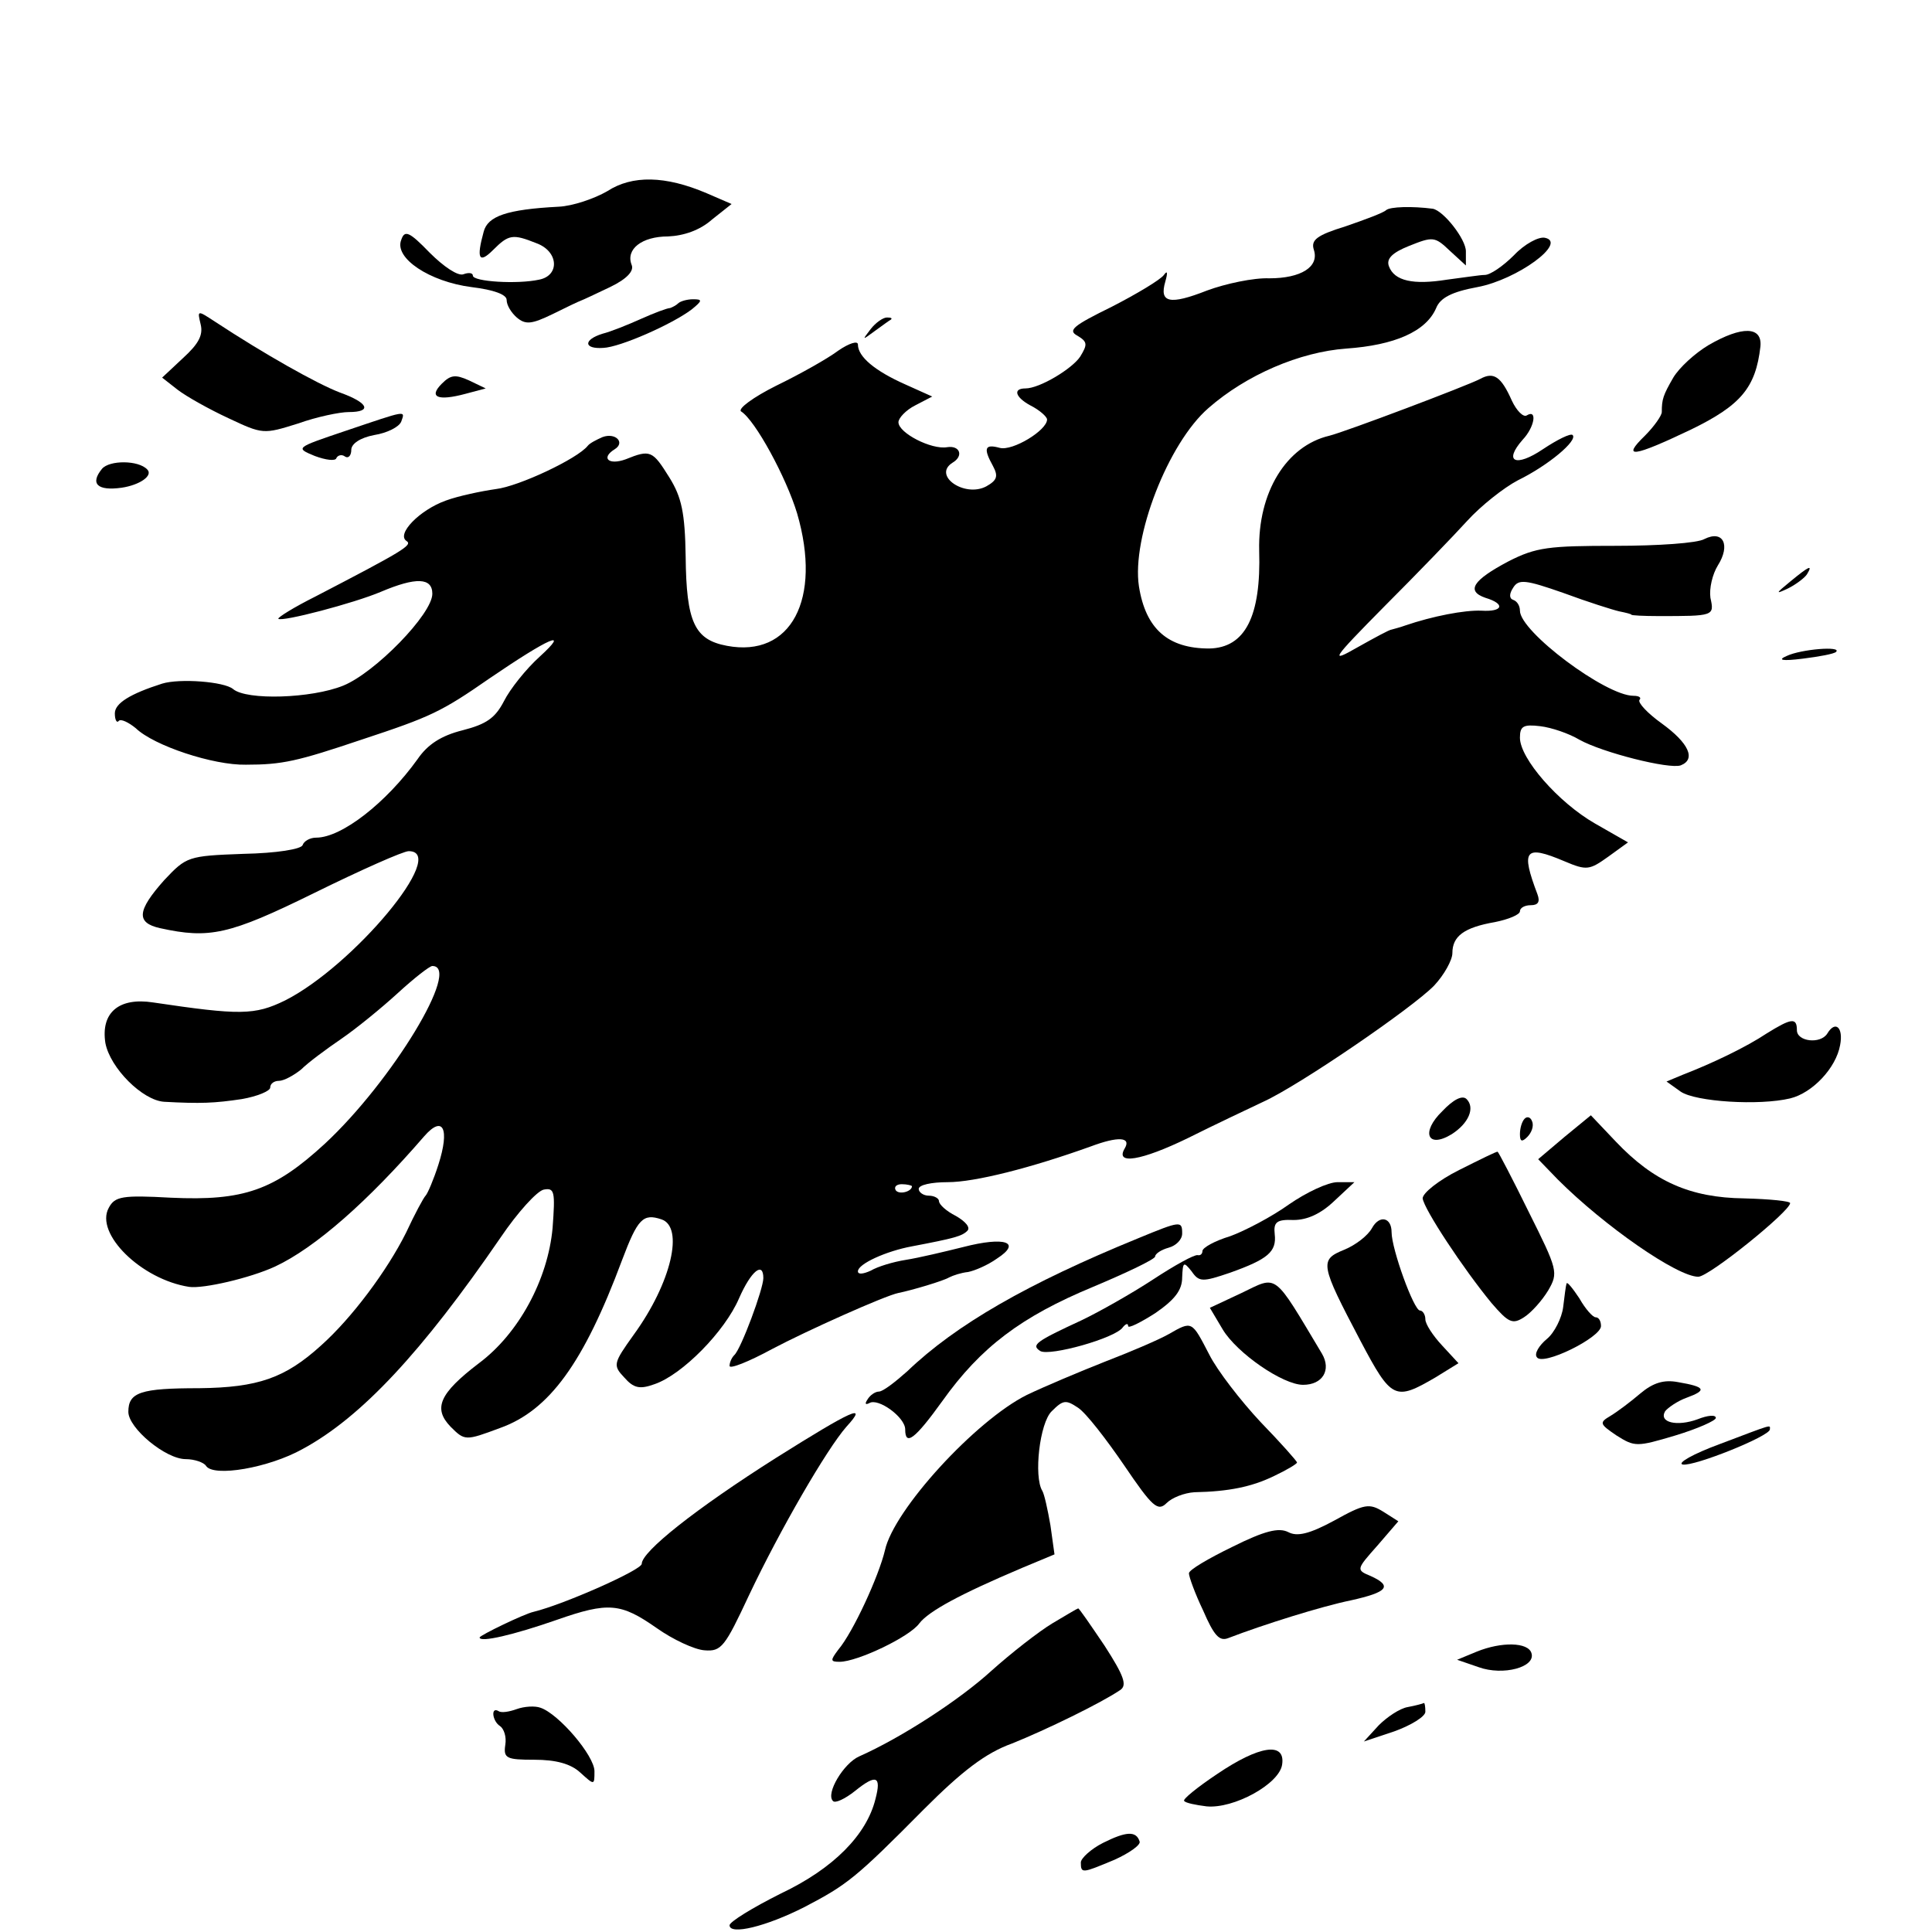
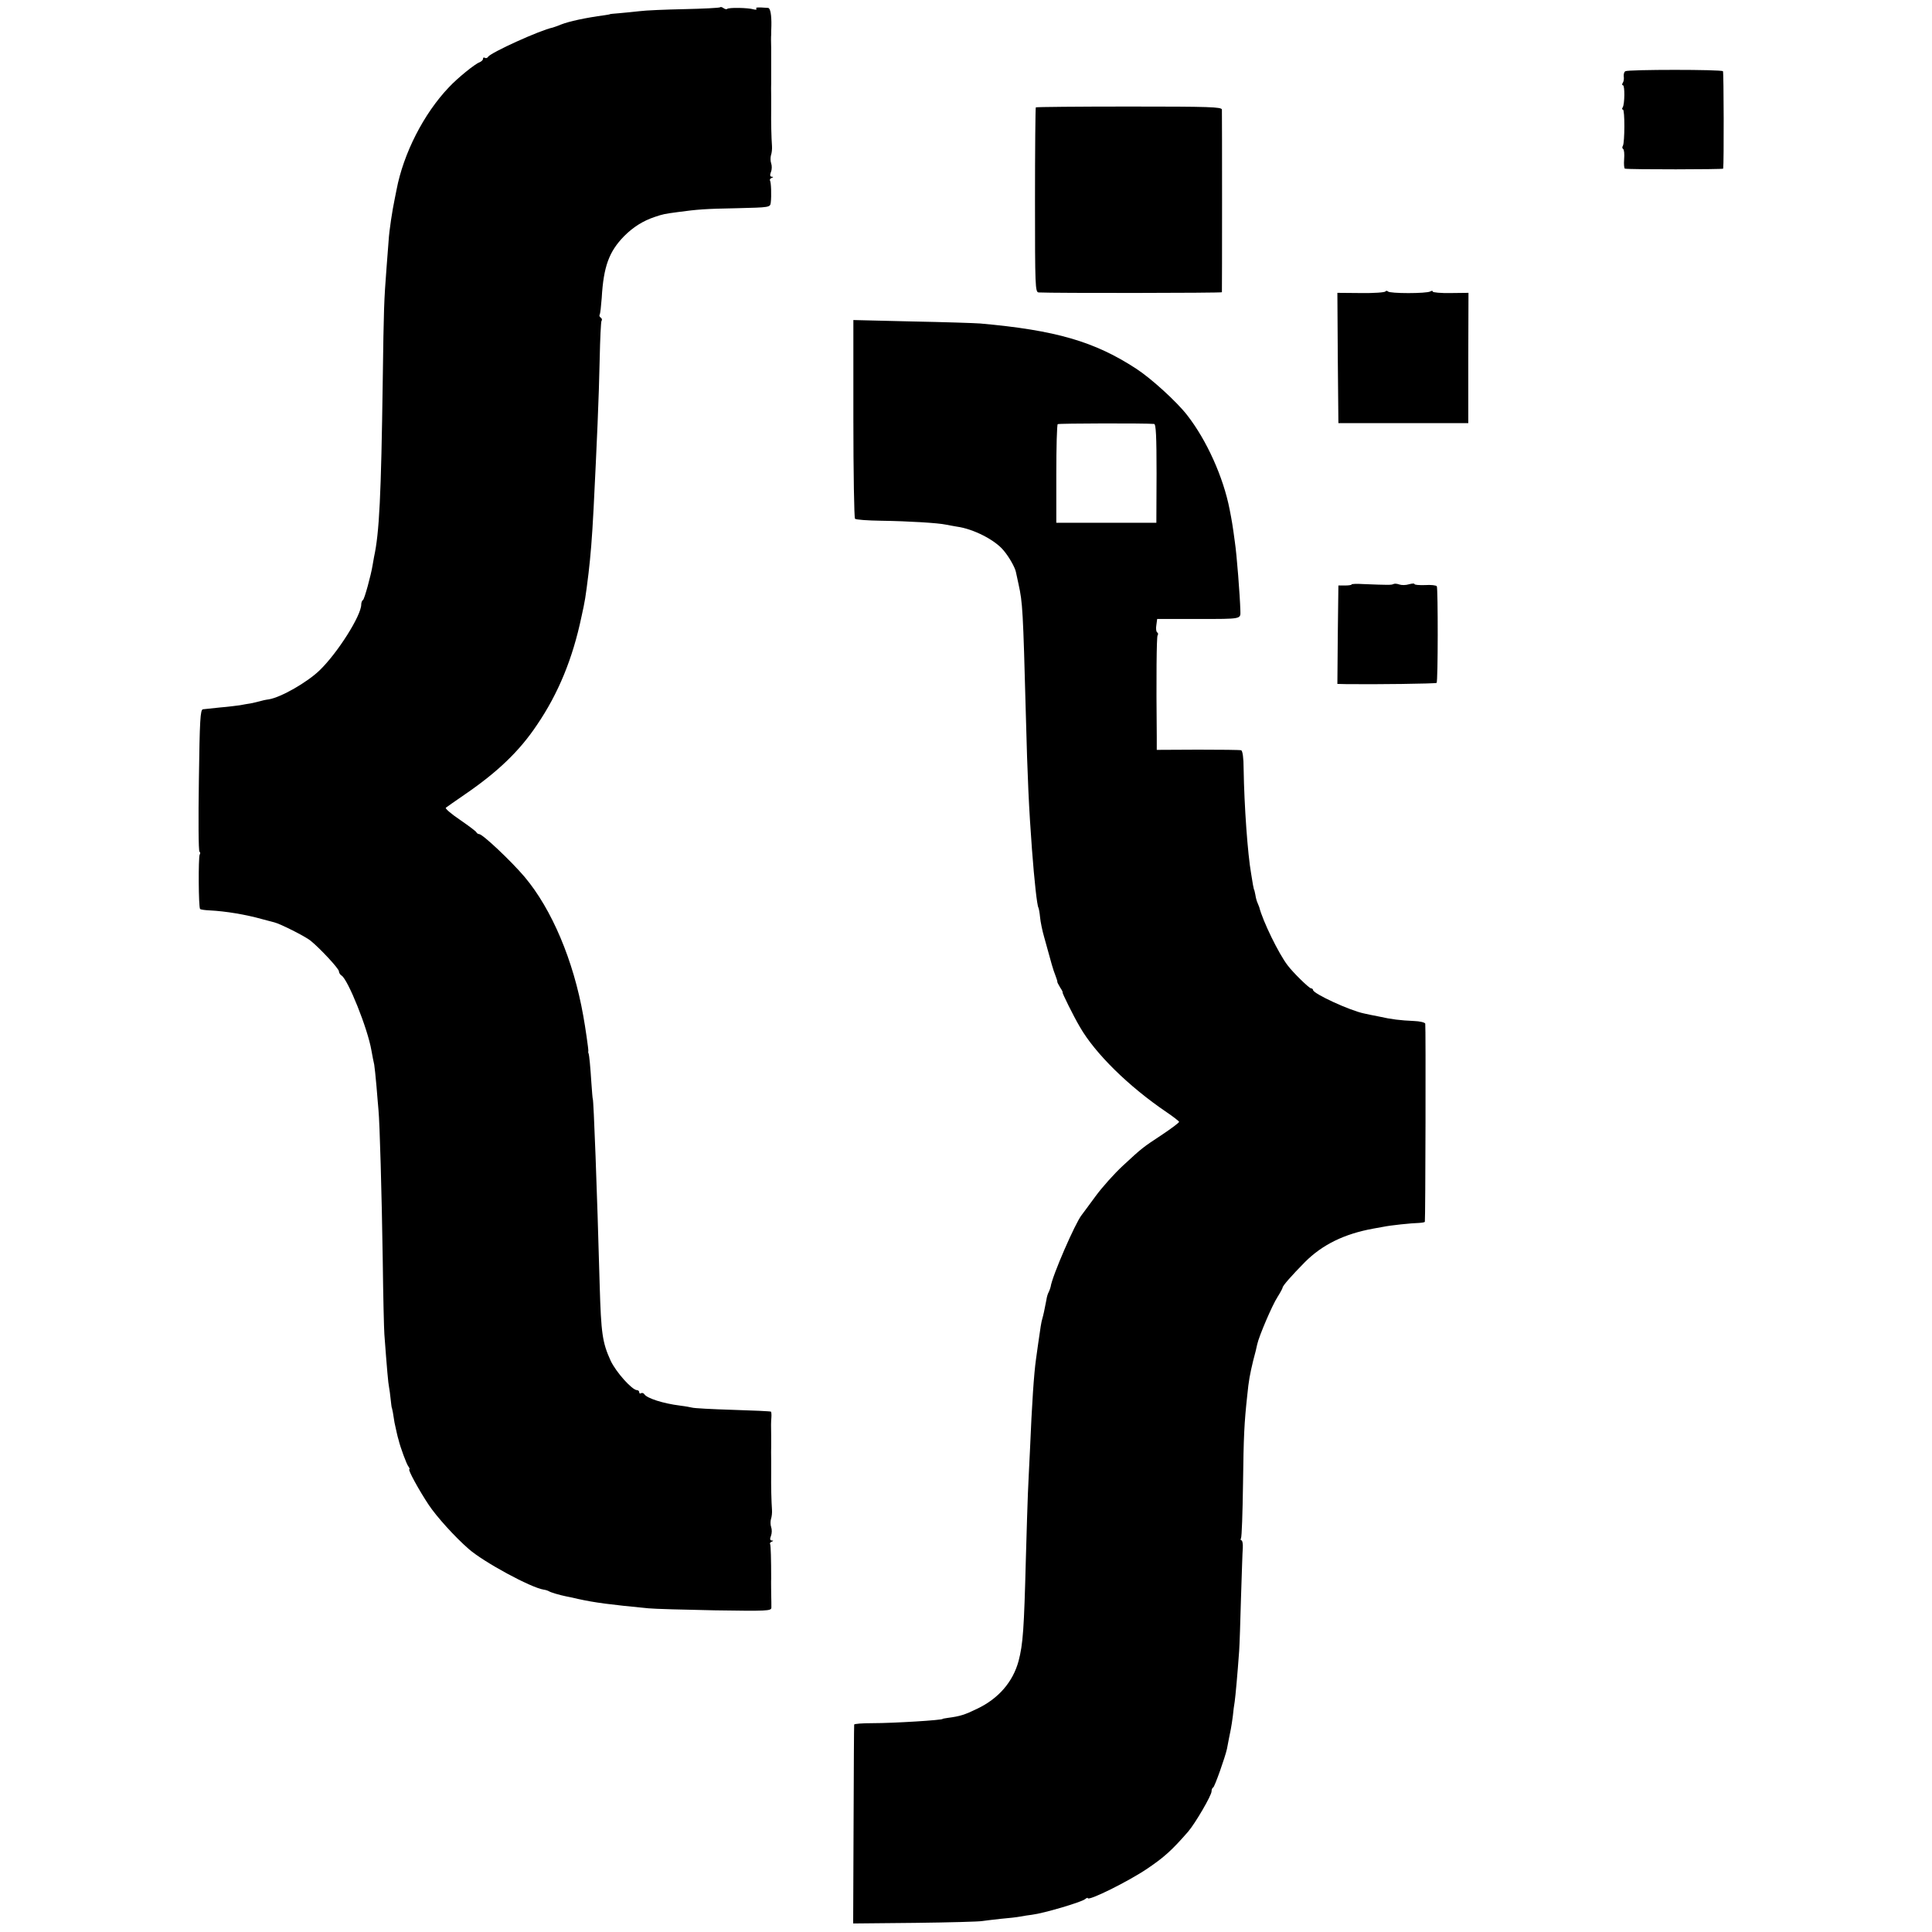
- <svg xmlns="http://www.w3.org/2000/svg" version="1.0" width="286pt" height="286pt" viewBox="0 0 286 286" preserveAspectRatio="xMidYMid meet">
-   <g transform="translate(0,286) scale(0.1,-0.1)" fill="#000000" stroke="none">
-     <path d="M899 2577 c-19 -11 -51 -22 -72 -23 -77 -4 -105 -14 -111 -37 -11 -40 -7 -48 14 -27 23 23 29 24 64 10 33 -12 35 -48 4 -54 -32 -7 -98 -3 -98 6 0 4 -6 5 -14 2 -8 -3 -29 11 -50 32 -30 31 -37 34 -42 19 -11 -27 42 -62 104 -70 33 -4 52 -11 52 -19 0 -8 7 -19 15 -26 13 -11 22 -10 53 5 20 10 39 19 42 20 3 1 22 10 43 20 25 12 36 24 32 33 -9 23 15 42 54 42 23 1 47 9 65 25 l29 23 -37 16 c-61 26 -110 27 -147 3z" />
-     <path d="M2052 2549 c-4 -4 -31 -14 -60 -24 -42 -13 -52 -20 -47 -35 8 -25 -19 -42 -66 -42 -23 1 -65 -8 -92 -18 -56 -22 -71 -18 -62 13 4 14 3 17 -2 10 -5 -7 -40 -28 -77 -47 -57 -28 -66 -35 -51 -43 15 -9 15 -13 4 -31 -12 -18 -60 -47 -81 -47 -19 0 -15 -13 7 -25 14 -7 25 -17 25 -21 0 -16 -51 -47 -70 -42 -22 6 -25 0 -10 -27 8 -15 6 -21 -10 -30 -32 -17 -80 16 -50 35 17 10 11 26 -8 23 -23 -4 -72 21 -72 37 0 6 11 18 25 25 l25 13 -40 18 c-45 20 -70 41 -70 59 0 6 -13 2 -29 -9 -16 -12 -57 -35 -92 -52 -34 -17 -57 -34 -52 -38 21 -13 67 -98 83 -151 37 -127 -9 -214 -104 -196 -48 9 -60 35 -61 132 -1 65 -6 88 -24 117 -25 40 -28 42 -65 27 -25 -9 -37 2 -16 15 16 10 1 25 -18 18 -9 -4 -19 -9 -22 -13 -15 -19 -102 -60 -136 -64 -21 -3 -55 -10 -74 -17 -39 -14 -74 -50 -58 -60 9 -6 -6 -15 -135 -82 -32 -16 -56 -31 -55 -33 5 -5 112 23 152 40 52 22 76 21 76 -3 0 -30 -85 -117 -132 -136 -47 -19 -143 -22 -163 -5 -13 11 -79 16 -105 8 -47 -15 -70 -29 -70 -44 0 -10 3 -15 6 -11 3 3 14 -2 25 -11 27 -26 115 -55 163 -54 54 0 76 5 171 37 103 34 118 41 190 91 88 60 120 74 74 32 -20 -18 -44 -48 -53 -66 -13 -25 -26 -34 -61 -43 -32 -8 -52 -21 -67 -43 -46 -64 -112 -116 -150 -116 -9 0 -18 -5 -20 -11 -2 -6 -38 -12 -88 -13 -82 -3 -84 -4 -117 -39 -40 -45 -42 -63 -6 -71 73 -16 102 -10 228 52 69 34 132 62 140 62 60 0 -82 -170 -183 -221 -45 -22 -67 -22 -195 -3 -51 8 -78 -15 -71 -60 7 -37 55 -85 87 -87 54 -3 75 -2 115 4 23 4 42 12 42 17 0 6 6 10 13 10 7 0 22 8 33 17 10 10 37 30 59 45 22 15 60 46 84 68 24 22 47 40 51 40 44 0 -60 -171 -159 -263 -75 -69 -120 -85 -228 -80 -72 4 -83 2 -92 -15 -21 -38 48 -106 119 -117 21 -3 90 13 127 30 60 28 138 97 221 193 28 32 38 11 21 -42 -7 -22 -16 -43 -19 -46 -3 -3 -16 -27 -29 -55 -28 -56 -80 -126 -126 -167 -53 -48 -93 -62 -180 -63 -87 0 -105 -6 -105 -35 0 -24 55 -70 85 -70 13 0 27 -5 30 -10 11 -17 93 -3 143 25 87 47 177 144 293 313 25 37 54 69 64 71 16 3 17 -3 13 -57 -7 -76 -50 -156 -109 -200 -59 -45 -68 -67 -42 -94 21 -21 22 -21 73 -2 73 26 124 96 181 249 23 61 31 69 58 60 34 -11 15 -94 -41 -171 -30 -42 -31 -45 -14 -63 14 -16 23 -18 45 -10 41 14 104 78 125 127 18 41 36 55 36 30 0 -16 -33 -105 -43 -114 -4 -4 -7 -11 -7 -16 0 -5 28 6 63 25 51 27 167 79 187 83 20 4 67 18 75 23 6 3 18 7 28 8 10 2 29 10 43 20 37 24 12 33 -50 17 -28 -7 -66 -16 -85 -19 -19 -3 -42 -10 -52 -16 -11 -5 -19 -6 -19 -1 0 11 42 30 80 37 63 12 74 15 82 23 5 5 -3 14 -17 22 -14 7 -25 17 -25 22 0 4 -7 8 -15 8 -8 0 -15 5 -15 10 0 6 19 10 43 10 40 0 123 21 212 53 40 15 60 14 50 -3 -15 -25 25 -18 93 15 42 21 93 45 112 54 53 24 221 139 253 172 15 16 27 38 27 48 0 25 17 38 63 46 20 4 37 11 37 16 0 5 7 9 16 9 11 0 14 5 10 16 -25 66 -19 74 40 49 33 -14 37 -13 65 7 l29 21 -49 28 c-54 31 -111 96 -111 127 0 17 5 20 30 17 17 -2 43 -11 58 -20 34 -19 133 -44 150 -38 23 9 12 33 -28 62 -21 15 -36 31 -33 35 3 3 0 6 -9 6 -41 0 -168 95 -168 126 0 7 -4 14 -10 16 -6 2 -6 9 0 18 8 13 18 12 75 -8 35 -13 73 -25 82 -27 10 -2 18 -4 18 -5 0 -1 18 -2 40 -2 82 0 83 0 77 27 -2 14 3 35 11 48 19 30 8 53 -20 39 -10 -6 -69 -10 -131 -10 -99 0 -118 -2 -159 -23 -53 -28 -63 -44 -34 -54 30 -9 26 -21 -6 -19 -25 1 -72 -8 -113 -22 -8 -3 -17 -5 -20 -6 -3 0 -25 -12 -50 -26 -42 -24 -40 -20 40 61 47 47 102 104 122 126 20 22 54 49 75 60 45 22 89 59 81 67 -3 3 -23 -7 -44 -21 -40 -27 -59 -19 -30 14 18 19 22 46 6 36 -5 -3 -15 7 -22 22 -16 36 -27 43 -47 32 -19 -10 -199 -78 -223 -84 -64 -15 -106 -84 -104 -170 3 -98 -21 -144 -74 -145 -61 0 -94 29 -104 92 -11 72 43 212 103 264 56 49 135 83 204 88 71 5 118 25 133 60 6 15 23 24 61 31 59 11 134 66 100 73 -9 2 -30 -9 -46 -26 -16 -16 -35 -29 -43 -29 -7 0 -32 -4 -56 -7 -50 -8 -78 -2 -86 20 -4 11 5 20 30 30 35 14 38 14 60 -7 l24 -22 0 21 c0 18 -33 60 -49 63 -31 4 -63 3 -69 -2z m-702 -1445 c0 -8 -19 -13 -24 -6 -3 5 1 9 9 9 8 0 15 -2 15 -3z" />
-     <path d="M1004 2411 c-3 -3 -9 -6 -12 -7 -4 0 -23 -7 -43 -16 -20 -9 -45 -19 -57 -22 -29 -9 -28 -23 1 -21 25 1 102 35 131 57 16 13 16 15 2 15 -9 0 -19 -3 -22 -6z" />
-     <path d="M297 2380 c4 -16 -3 -29 -26 -50 l-31 -29 23 -18 c13 -10 47 -29 75 -42 51 -24 52 -24 103 -8 28 10 62 17 75 17 36 0 29 14 -13 29 -34 13 -112 57 -185 105 -26 17 -26 17 -21 -4z" />
-     <path d="M1289 2373 c-13 -17 -13 -17 6 -3 11 8 22 16 24 17 2 2 0 3 -6 3 -6 0 -17 -8 -24 -17z" />
-     <path d="M2529 2349 c-20 -12 -43 -33 -52 -48 -15 -26 -17 -32 -17 -51 0 -5 -11 -21 -25 -35 -35 -34 -18 -32 68 9 74 36 96 62 103 123 3 30 -27 31 -77 2z" />
-     <path d="M654 2292 c-20 -20 -6 -26 35 -15 l30 8 -25 12 c-20 9 -27 8 -40 -5z" />
-     <path d="M511 2222 c-74 -25 -74 -25 -45 -37 16 -6 31 -8 32 -3 2 4 8 6 13 2 5 -3 9 2 9 10 0 9 13 18 34 22 19 3 37 12 40 20 6 17 9 17 -83 -14z" />
-     <path d="M151 2166 c-18 -22 -7 -33 29 -28 27 4 47 18 38 27 -13 14 -56 14 -67 1z" />
-     <path d="M2650 1999 c-22 -18 -22 -19 -3 -10 12 6 25 16 28 21 9 15 3 12 -25 -11z" />
-     <path d="M2645 1889 c-14 -6 -8 -8 24 -4 24 3 46 7 49 10 9 9 -52 4 -73 -6z" />
-     <path d="M2615 1330 c-30 -20 -80 -44 -124 -61 l-24 -10 21 -15 c22 -15 116 -21 162 -10 33 8 68 45 74 79 5 26 -7 37 -19 17 -10 -16 -45 -12 -45 5 0 19 -8 18 -45 -5z" />
-     <path d="M2135 1215 c-32 -31 -22 -56 14 -34 25 16 35 39 22 52 -6 6 -19 0 -36 -18z" />
-     <path d="M2257 1204 c-4 -4 -7 -14 -7 -23 0 -11 3 -12 11 -4 6 6 10 16 7 23 -2 6 -7 8 -11 4z" />
-     <path d="M2316 1177 l-39 -33 29 -30 c69 -69 177 -144 208 -144 16 0 136 97 136 109 0 3 -30 6 -68 7 -80 1 -134 25 -190 84 l-37 39 -39 -32z" />
-     <path d="M2160 1128 c-30 -15 -54 -34 -54 -42 2 -16 60 -104 102 -155 25 -29 31 -32 48 -21 11 7 27 25 36 40 15 26 14 30 -29 116 -24 49 -45 89 -46 89 -1 1 -27 -12 -57 -27z" />
-     <path d="M1908 1077 c-25 -18 -65 -39 -87 -47 -23 -7 -41 -17 -41 -22 0 -4 -3 -7 -7 -6 -5 1 -34 -15 -66 -36 -32 -21 -80 -48 -105 -60 -69 -32 -76 -37 -62 -46 14 -8 111 19 122 35 4 5 8 7 8 2 0 -4 18 5 40 19 29 20 40 34 40 53 1 23 2 24 14 9 11 -16 16 -16 57 -2 56 20 69 31 66 57 -2 18 3 22 28 21 20 0 40 9 60 28 l30 28 -25 0 c-14 0 -46 -15 -72 -33z" />
-     <path d="M2031 1042 c-6 -11 -24 -25 -41 -32 -37 -15 -36 -21 24 -135 46 -87 51 -89 111 -54 l34 21 -24 26 c-14 15 -25 32 -25 39 0 7 -4 13 -8 13 -9 0 -42 91 -42 116 0 22 -18 26 -29 6z" />
-     <path d="M1685 1027 c-164 -67 -270 -128 -342 -197 -18 -16 -36 -30 -42 -30 -5 0 -13 -5 -17 -12 -4 -6 -3 -8 3 -5 13 8 53 -21 53 -39 0 -25 14 -15 55 42 57 80 117 125 223 169 50 21 92 41 92 45 0 4 9 10 20 13 11 3 20 12 20 21 0 19 -2 19 -65 -7z" />
-     <path d="M1838 946 l-47 -22 19 -32 c21 -35 89 -82 119 -82 29 0 42 22 28 46 -73 122 -65 116 -119 90z" />
-     <path d="M2319 960 c-1 -3 -3 -18 -5 -35 -2 -16 -13 -38 -24 -47 -12 -10 -19 -22 -15 -27 8 -14 95 29 95 46 0 7 -3 13 -8 13 -4 0 -15 12 -24 28 -10 15 -18 25 -19 22z" />
-     <path d="M1730 885 c-14 -8 -56 -26 -95 -41 -38 -15 -90 -37 -115 -49 -76 -38 -197 -170 -210 -230 -9 -38 -47 -121 -69 -147 -12 -16 -12 -18 2 -18 26 0 104 37 118 57 14 18 60 43 152 82 l48 20 -6 43 c-4 23 -9 46 -12 51 -13 21 -4 101 14 118 17 17 21 17 39 5 12 -8 42 -47 68 -85 42 -62 50 -69 63 -56 8 8 26 15 41 16 51 1 85 8 118 24 19 9 34 18 34 20 0 2 -24 29 -54 60 -29 31 -64 76 -76 100 -26 50 -25 50 -60 30z" />
-     <path d="M2428 797 c-14 -12 -34 -27 -44 -33 -17 -10 -16 -12 9 -29 27 -17 30 -17 87 0 33 10 60 22 60 26 0 5 -12 4 -27 -2 -30 -11 -58 -5 -48 12 4 5 18 15 32 20 30 11 28 16 -13 23 -21 4 -37 -1 -56 -17z" />
-     <path d="M1149 702 c-120 -76 -199 -139 -199 -157 0 -9 -115 -60 -160 -71 -14 -3 -80 -35 -80 -38 0 -8 51 4 114 26 77 27 95 25 148 -12 24 -17 56 -32 71 -33 25 -2 30 5 66 82 46 97 115 216 144 249 33 36 9 25 -104 -46z" />
-     <path d="M2545 722 c-38 -14 -63 -28 -54 -30 17 -3 129 42 129 52 0 7 7 9 -75 -22z" />
-     <path d="M1975 609 c-37 -20 -55 -24 -68 -17 -14 7 -35 2 -83 -22 -35 -17 -64 -34 -64 -39 0 -5 9 -30 21 -55 16 -37 24 -46 37 -41 52 20 138 47 182 56 54 12 62 21 29 36 -22 9 -21 10 10 45 l31 36 -22 14 c-21 13 -28 12 -73 -13z" />
-     <path d="M1558 457 c-20 -12 -61 -44 -90 -70 -47 -43 -133 -99 -196 -127 -23 -10 -50 -55 -39 -66 3 -4 18 3 33 15 31 25 39 22 30 -12 -13 -53 -62 -103 -140 -140 -42 -21 -76 -42 -76 -47 0 -15 54 -2 111 27 63 33 75 42 177 145 56 56 91 83 130 97 50 20 132 60 160 79 11 7 6 21 -23 66 -21 31 -38 56 -39 55 -1 0 -18 -10 -38 -22z" />
-     <path d="M2186 415 l-29 -12 32 -11 c36 -13 85 0 78 21 -5 16 -44 17 -81 2z" />
-     <path d="M765 330 c-11 -4 -23 -6 -27 -3 -12 7 -9 -15 2 -22 6 -4 10 -16 8 -28 -3 -20 2 -22 43 -22 32 0 54 -6 68 -19 21 -19 21 -19 21 2 0 23 -53 85 -80 94 -8 3 -24 2 -35 -2z" />
-     <path d="M2084 333 c-12 -2 -31 -15 -43 -27 l-22 -24 45 15 c25 9 46 22 46 29 0 8 -1 13 -2 13 -2 -1 -13 -4 -24 -6z" />
-     <path d="M1802 234 c-30 -20 -52 -38 -49 -40 2 -3 17 -6 33 -8 40 -4 108 33 112 62 5 34 -34 28 -96 -14z" />
-     <path d="M1633 132 c-18 -9 -33 -23 -33 -29 0 -17 2 -16 50 4 22 10 39 22 37 27 -5 16 -20 15 -54 -2z" />
+ <svg xmlns="http://www.w3.org/2000/svg" version="1.0" width="952pt" height="952pt" viewBox="0 0 952 952" preserveAspectRatio="xMidYMid meet">
+   <g transform="translate(0,952) scale(0.1,-0.1)" fill="#000000" stroke="none">
+     <path d="M3548 9484 c-4 -3 -82 -7 -175 -9 -93 -2 -192 -6 -221 -10 -29 -3 -74 -8 -100 -10 -26 -2 -47 -4 -47 -5 0 -1 -12 -3 -26 -5 -96 -13 -174 -30 -215 -46 -16 -7 -35 -13 -41 -15 -60 -12 -305 -123 -318 -144 -3 -6 -11 -8 -16 -5 -5 4 -9 1 -9 -5 0 -6 -8 -13 -17 -17 -23 -8 -109 -78 -151 -123 -124 -130 -224 -326 -258 -505 -2 -11 -6 -31 -9 -45 -12 -57 -27 -155 -30 -205 -1 -16 -6 -75 -10 -130 -13 -170 -14 -200 -19 -560 -8 -572 -17 -751 -43 -870 -2 -11 -5 -29 -7 -40 -8 -50 -40 -166 -47 -171 -5 -3 -9 -13 -9 -23 0 -54 -116 -238 -205 -324 -61 -59 -190 -133 -250 -143 -16 -2 -38 -7 -47 -10 -10 -3 -29 -7 -43 -10 -14 -2 -37 -6 -52 -9 -16 -2 -59 -8 -98 -11 -38 -4 -77 -8 -85 -9 -13 -2 -16 -51 -20 -349 -3 -192 -2 -350 3 -353 4 -2 5 -9 1 -14 -7 -12 -6 -261 2 -268 2 -3 24 -6 47 -7 79 -4 177 -20 262 -44 22 -6 47 -12 57 -15 29 -7 152 -69 178 -90 47 -38 140 -138 140 -151 0 -7 6 -17 13 -21 32 -20 129 -262 147 -368 5 -27 11 -60 14 -71 2 -12 7 -59 11 -105 4 -46 8 -100 10 -119 6 -59 16 -408 21 -740 2 -173 6 -337 8 -365 13 -175 19 -242 23 -260 2 -11 6 -38 8 -60 2 -22 5 -40 5 -40 1 0 3 -11 6 -25 2 -14 6 -36 8 -50 3 -14 8 -36 11 -50 3 -14 7 -29 9 -35 8 -35 40 -122 49 -132 5 -7 7 -13 4 -13 -9 0 48 -104 96 -176 38 -57 128 -157 197 -217 73 -64 305 -190 369 -200 9 -1 21 -5 26 -8 9 -6 54 -19 84 -25 7 -1 34 -7 60 -13 81 -18 158 -28 346 -46 28 -3 175 -7 328 -10 257 -4 277 -3 278 13 0 9 0 42 -1 72 0 30 -1 62 0 70 0 95 -2 165 -5 171 -3 4 1 10 7 12 10 4 10 6 1 6 -9 1 -10 8 -4 23 5 13 5 32 1 43 -4 11 -4 29 -1 40 4 11 6 31 5 45 -3 39 -5 122 -4 180 0 8 0 38 0 65 -1 28 0 57 0 65 0 8 0 33 0 55 -1 55 -1 62 1 90 1 14 0 27 -2 29 -2 2 -87 6 -189 9 -102 3 -192 8 -200 11 -8 2 -35 7 -60 10 -81 10 -163 36 -175 56 -3 5 -11 8 -16 5 -5 -4 -9 -1 -9 4 0 6 -5 11 -11 11 -24 0 -103 88 -130 145 -41 90 -47 135 -54 371 -13 475 -30 919 -34 919 -1 0 -4 36 -7 80 -5 77 -10 134 -14 145 -2 3 -2 8 -1 12 1 7 -15 119 -25 173 -48 272 -155 525 -289 684 -67 79 -207 211 -224 211 -5 0 -11 4 -13 8 -1 5 -38 32 -81 62 -43 29 -75 56 -70 60 4 3 46 33 93 65 161 110 270 214 356 343 105 154 176 327 219 532 18 81 20 94 35 215 10 87 17 165 25 320 16 319 26 541 30 737 2 98 6 182 9 187 4 5 2 12 -4 16 -6 4 -8 10 -5 15 3 5 7 42 10 82 9 155 36 228 110 304 45 45 92 75 151 95 42 14 47 15 114 24 97 13 131 16 290 19 164 4 165 4 168 28 4 33 2 100 -4 109 -2 4 2 10 8 12 10 4 10 6 1 6 -9 1 -10 8 -4 24 5 12 5 31 1 42 -4 11 -4 29 -1 40 4 11 6 31 5 45 -3 39 -5 122 -4 180 0 8 0 38 0 65 -1 28 0 57 0 65 0 8 0 33 0 55 0 22 0 47 0 55 0 8 0 38 0 65 -1 28 -1 56 0 63 0 6 0 27 1 45 1 53 -5 87 -16 88 -54 4 -63 3 -58 -4 3 -5 -3 -6 -14 -3 -26 8 -122 10 -130 2 -3 -3 -11 -1 -18 4 -7 5 -14 7 -17 4z" />
+     <path d="M8009 9169 c-6 -3 -9 -15 -8 -25 2 -11 0 -25 -4 -31 -5 -7 -5 -13 0 -13 10 0 9 -93 -1 -109 -4 -6 -4 -11 1 -11 10 0 9 -162 0 -178 -4 -6 -4 -13 1 -16 5 -3 7 -25 5 -50 -2 -26 0 -47 4 -47 25 -5 483 -4 484 0 4 24 3 474 -1 480 -6 9 -467 9 -481 0z" />
+     <path d="M5104 8991 c-2 -2 -4 -208 -4 -458 0 -424 1 -453 18 -454 74 -4 902 -3 903 1 1 7 1 881 0 900 -1 13 -59 15 -457 15 -250 0 -457 -2 -460 -4z" />
+     <path d="M6827 8084 c-3 -5 -57 -9 -121 -8 l-116 1 2 -321 3 -321 320 0 320 0 0 321 1 321 -88 -1 c-48 -1 -88 3 -88 7 0 5 -5 5 -12 1 -17 -11 -202 -11 -209 0 -4 4 -9 4 -12 0z" />
+     <path d="M4205 7457 c0 -267 4 -489 8 -493 4 -5 63 -9 130 -10 137 -2 280 -11 317 -19 14 -3 39 -7 55 -10 81 -11 187 -65 230 -117 28 -33 57 -85 61 -107 2 -7 7 -34 13 -60 20 -92 22 -123 36 -646 8 -312 15 -457 30 -660 12 -159 25 -276 32 -288 2 -4 6 -25 8 -47 2 -22 11 -66 20 -97 38 -139 44 -160 55 -188 6 -16 11 -31 10 -33 -1 -2 6 -14 14 -28 9 -13 14 -24 12 -24 -4 0 52 -114 85 -170 75 -131 241 -294 427 -420 34 -23 62 -45 62 -48 0 -4 -37 -32 -82 -62 -97 -64 -99 -65 -196 -155 -41 -38 -102 -106 -134 -150 -32 -44 -63 -85 -68 -92 -31 -38 -146 -302 -153 -354 -2 -8 -6 -19 -9 -25 -4 -6 -10 -24 -12 -40 -9 -48 -15 -75 -20 -92 -5 -16 -9 -42 -21 -127 -3 -19 -7 -52 -10 -72 -10 -70 -20 -214 -30 -453 -4 -74 -8 -169 -10 -210 -2 -41 -6 -185 -10 -320 -9 -348 -14 -421 -36 -505 -28 -103 -99 -185 -204 -235 -62 -30 -84 -37 -145 -45 -14 -2 -25 -4 -25 -5 0 -6 -239 -21 -347 -21 -49 0 -89 -3 -89 -7 -1 -4 -2 -226 -3 -494 l-2 -486 306 3 c168 2 316 6 330 9 14 2 55 7 92 11 37 3 80 8 95 11 15 3 42 7 58 9 58 7 244 62 262 77 7 6 13 8 13 5 0 -17 200 82 293 145 83 56 121 90 202 183 35 41 115 178 115 198 0 8 3 17 8 19 7 3 59 149 68 191 2 12 6 33 9 47 3 14 7 36 10 50 3 14 7 43 10 65 2 22 6 54 9 70 4 28 14 138 22 250 2 28 6 145 9 260 4 116 7 227 9 248 1 20 -2 37 -7 37 -4 0 -5 5 -2 10 4 6 8 126 10 268 3 237 6 300 21 437 7 72 13 103 29 170 9 33 18 69 20 81 9 41 74 193 100 233 14 22 25 43 25 46 0 9 44 59 110 126 86 86 194 139 337 165 13 2 35 6 50 9 33 7 136 18 176 19 15 1 28 3 28 6 3 13 5 966 2 976 -2 6 -27 12 -56 13 -67 3 -110 8 -172 22 -27 5 -60 12 -73 15 -70 14 -252 98 -252 116 0 4 -5 8 -10 8 -9 0 -88 77 -115 113 -44 57 -123 219 -140 287 -1 3 -5 12 -8 20 -4 8 -9 26 -11 40 -3 14 -5 25 -6 25 -1 0 -3 11 -6 25 -2 14 -6 39 -9 55 -17 96 -34 331 -37 517 0 53 -5 88 -12 91 -6 2 -102 3 -213 3 l-203 -1 0 65 c-3 287 -1 491 4 499 4 5 3 12 -2 15 -5 3 -7 19 -4 36 l4 30 204 0 c214 0 207 -1 206 40 -2 75 -18 279 -27 338 -11 83 -15 106 -26 162 -31 159 -113 341 -209 464 -50 65 -177 181 -251 229 -205 134 -397 190 -769 223 -25 2 -176 7 -335 10 l-290 7 0 -486z m1482 -26 c9 -1 12 -60 12 -244 l-1 -243 -246 0 -247 0 0 240 c0 133 3 243 7 246 5 4 430 5 475 1z" />
+     <path d="M6660 6640 c0 -3 -15 -5 -32 -5 l-33 0 -3 -242 -2 -243 42 -1 c141 -2 443 2 447 6 7 7 7 465 1 476 -3 5 -29 8 -58 6 -29 -1 -52 1 -52 5 0 4 -12 3 -27 -1 -16 -5 -37 -5 -48 -1 -11 4 -24 5 -29 2 -10 -5 -24 -5 -149 0 -31 2 -57 1 -57 -2z" />
  </g>
</svg>
